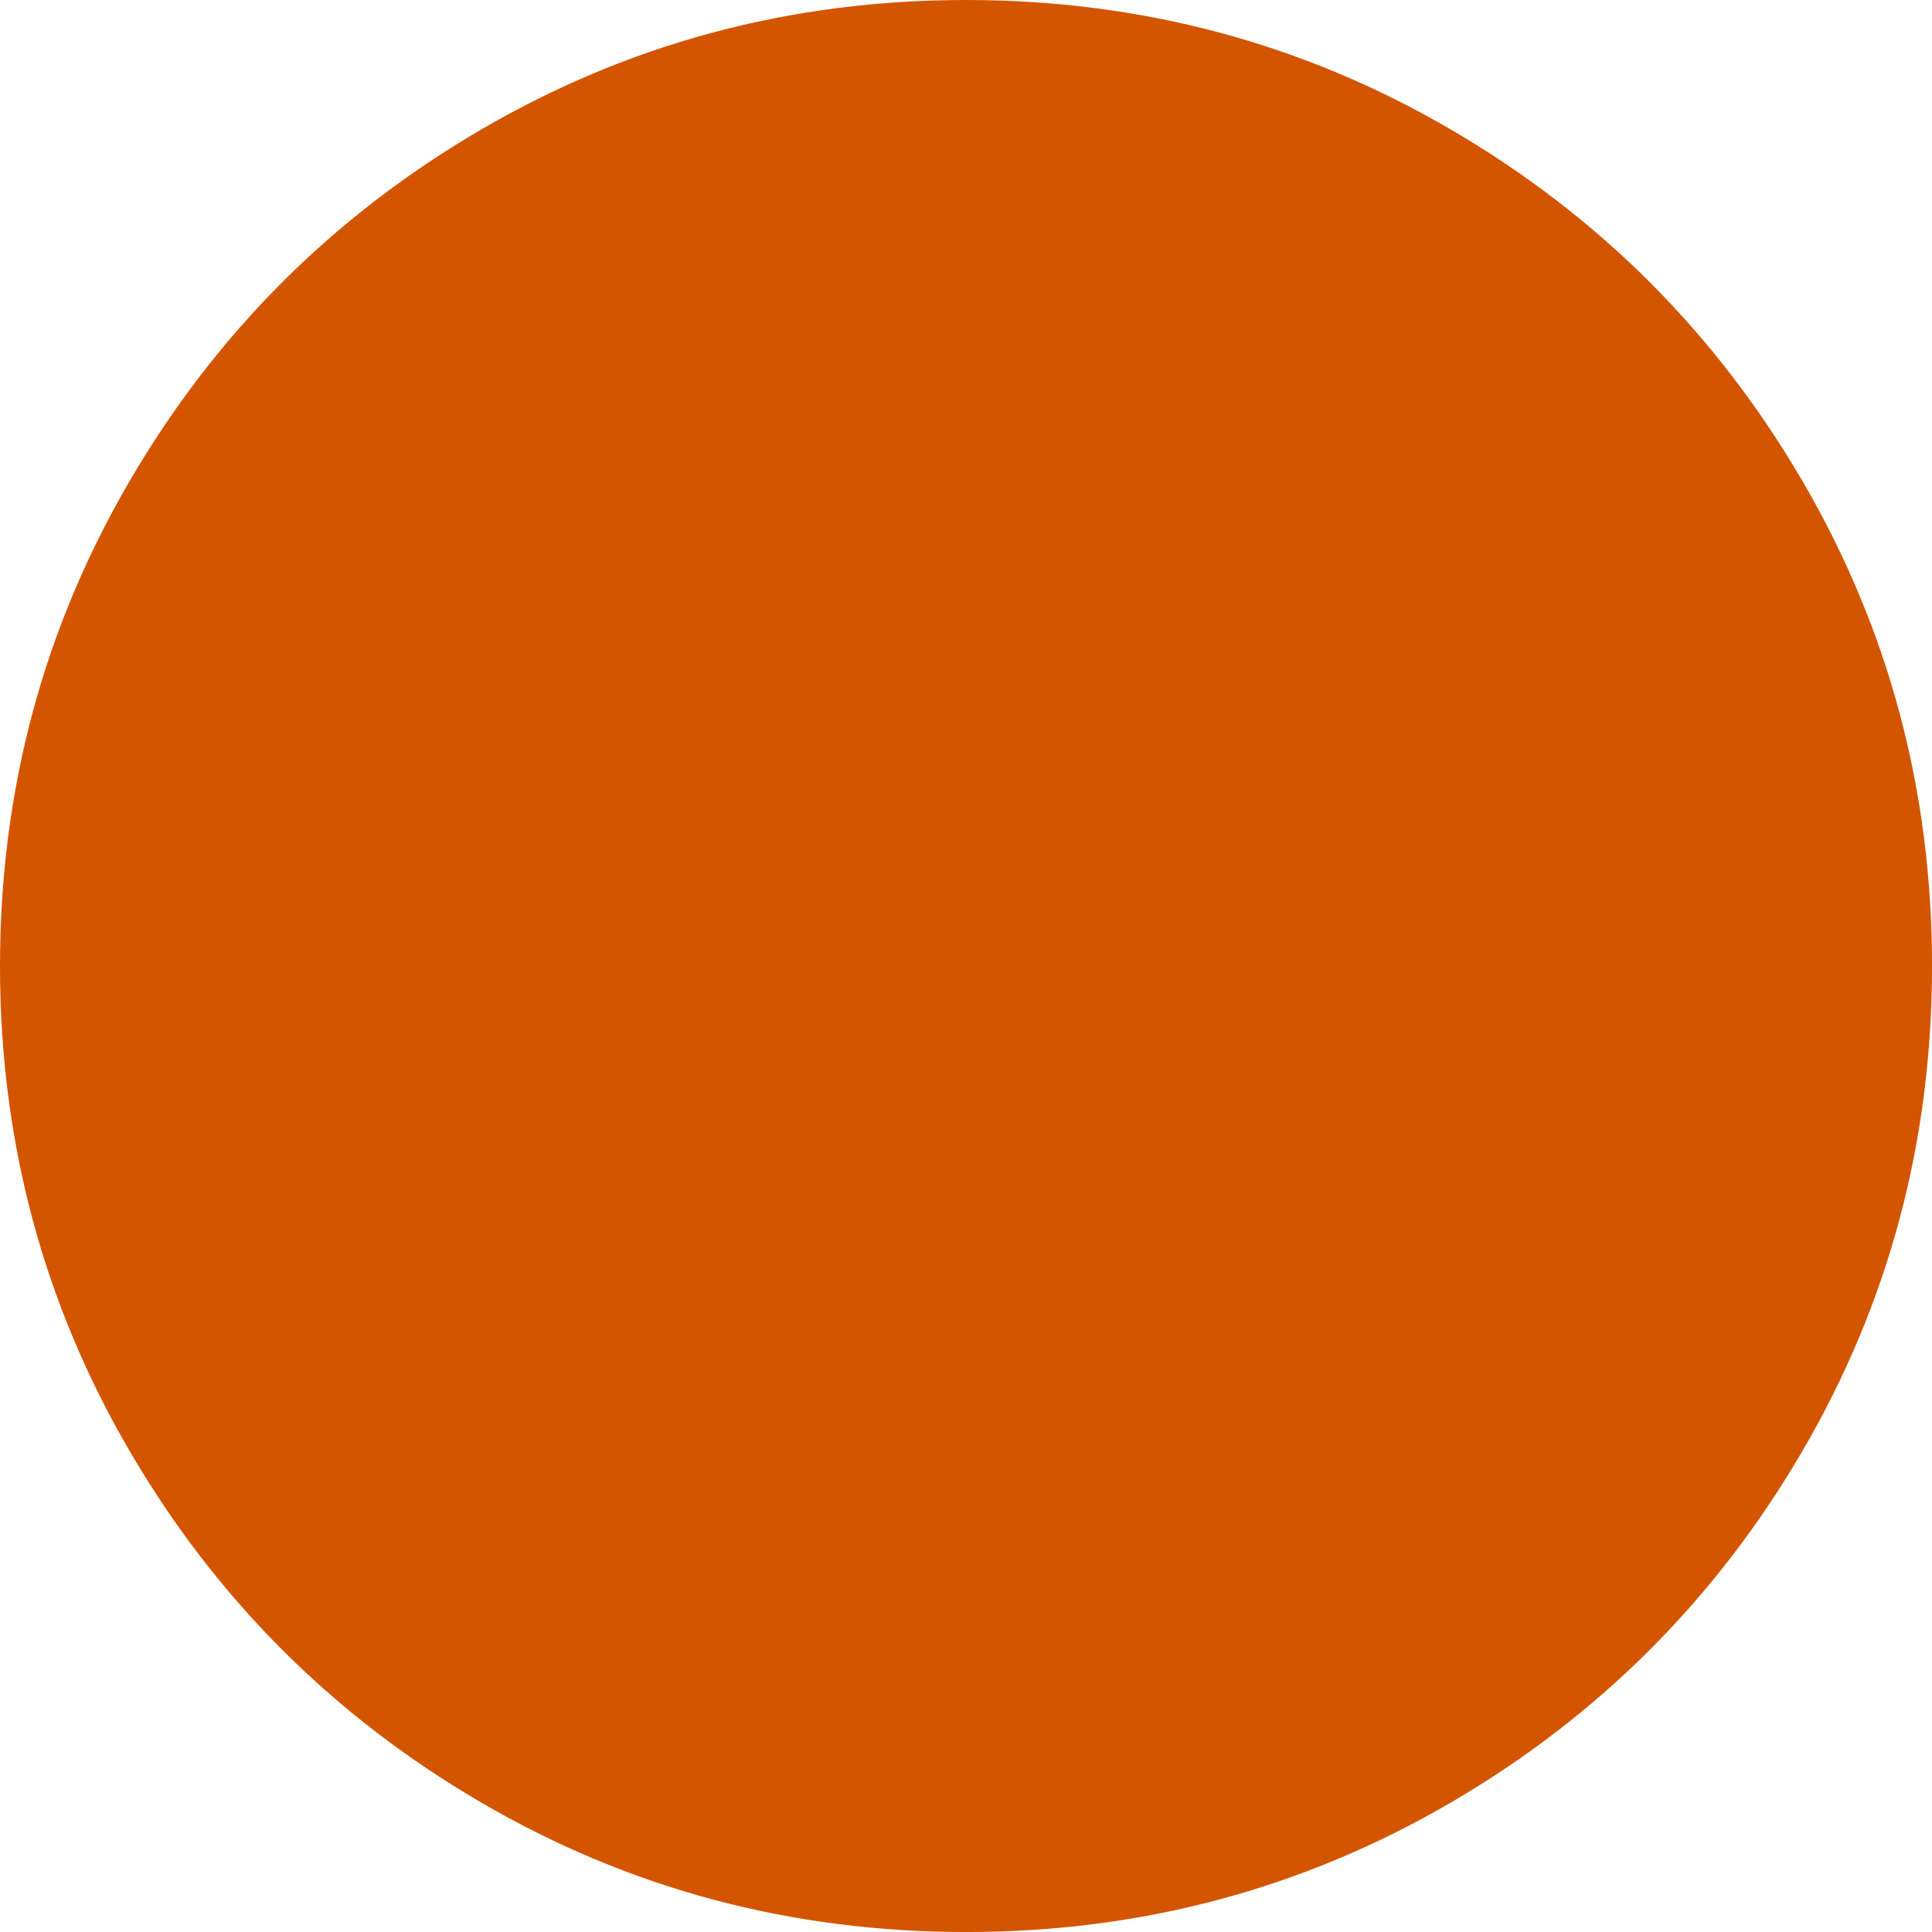
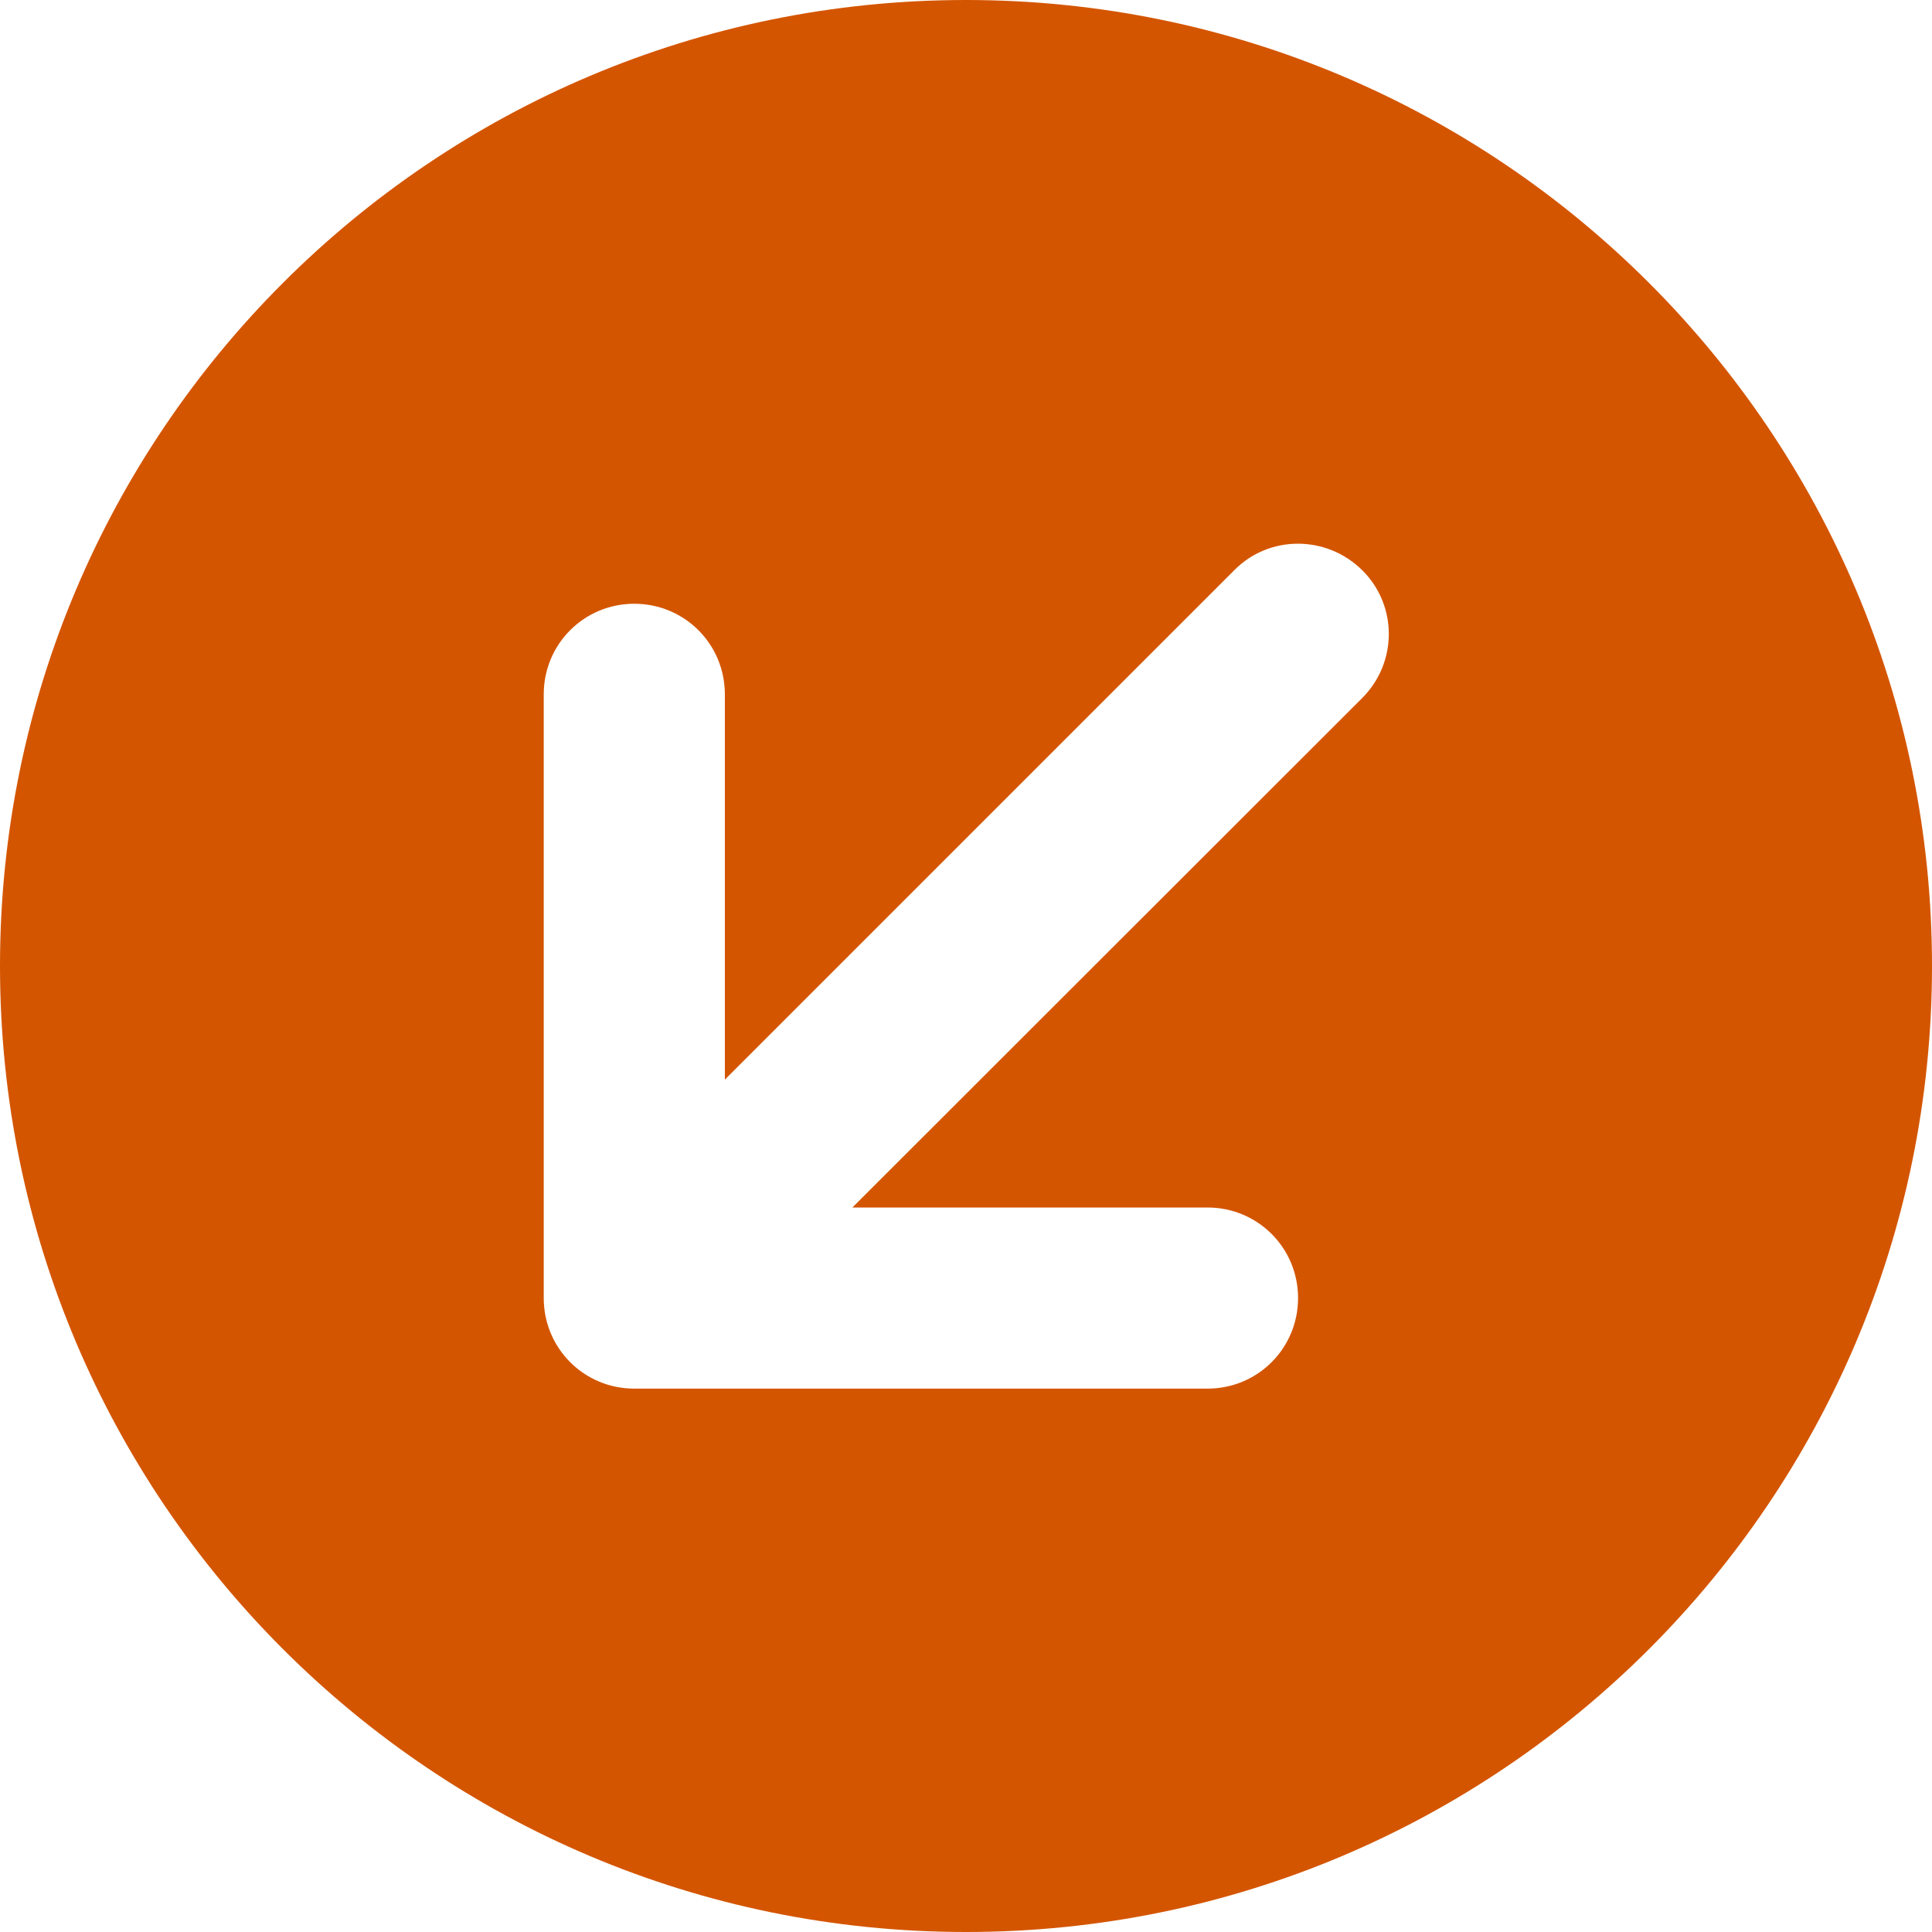
- <svg xmlns="http://www.w3.org/2000/svg" xml:space="preserve" viewBox="0 0 13.704 13.704" height="16" width="16" y="0px" x="0px" id="Capa_1" version="1.1">
-   <defs id="defs39" />
-   <g style="fill:#d45500" id="g4" transform="scale(0.03125007)">
-     <path style="fill:#d45500" id="path2" fill="#D80027" d="M 409.133,109.203 C 389.525,75.611 362.928,49.014 329.335,29.407 295.736,9.801 259.058,0 219.273,0 179.492,0 142.803,9.801 109.21,29.407 75.615,49.011 49.018,75.608 29.41,109.203 9.801,142.8 0,179.489 0,219.267 c 0,39.78 9.804,76.463 29.407,110.062 19.607,33.592 46.204,60.189 79.799,79.798 33.597,19.605 70.283,29.407 110.063,29.407 39.78,0 76.47,-9.802 110.065,-29.407 33.593,-19.602 60.189,-46.206 79.795,-79.798 19.603,-33.596 29.403,-70.284 29.403,-110.062 0.001,-39.782 -9.8,-76.472 -29.399,-110.064 z" />
-   </g>
-   <g id="g6">
- </g>
-   <g id="g8">
- </g>
-   <g id="g10">
- </g>
-   <g id="g12">
- </g>
-   <g id="g14">
- </g>
-   <g id="g16">
- </g>
-   <g id="g18">
- </g>
-   <g id="g20">
- </g>
-   <g id="g22">
- </g>
-   <g id="g24">
- </g>
-   <g id="g26">
- </g>
-   <g id="g28">
- </g>
-   <g id="g30">
- </g>
-   <g id="g32">
- </g>
-   <g id="g34">
- </g>
+ <svg xmlns="http://www.w3.org/2000/svg" viewBox="0 0 16 16" version="1.1" id="svg4" width="16" height="16" fill="#d45500">
+   <defs id="defs8" />
+   <path d="M 8,16 A 8,8 0 1 1 8,0 8,8 0 1 1 8,16 Z m 2,-4.5 c 0.416,0 0.75,-0.334 0.75,-0.75 C 10.75,10.334 10.416,10 10,10 H 7.059 L 11.281,5.781 c 0.294,-0.294 0.294,-0.769 0,-1.059 -0.294,-0.291 -0.769,-0.294 -1.059,0 l -4.219,4.219 V 5.75 c 0,-0.416 -0.334,-0.75 -0.75,-0.75 -0.416,0 -0.75,0.334 -0.75,0.75 v 5 c 0,0.416 0.334,0.75 0.75,0.75 z" id="path2" style="stroke-width:0.031" />
</svg>
